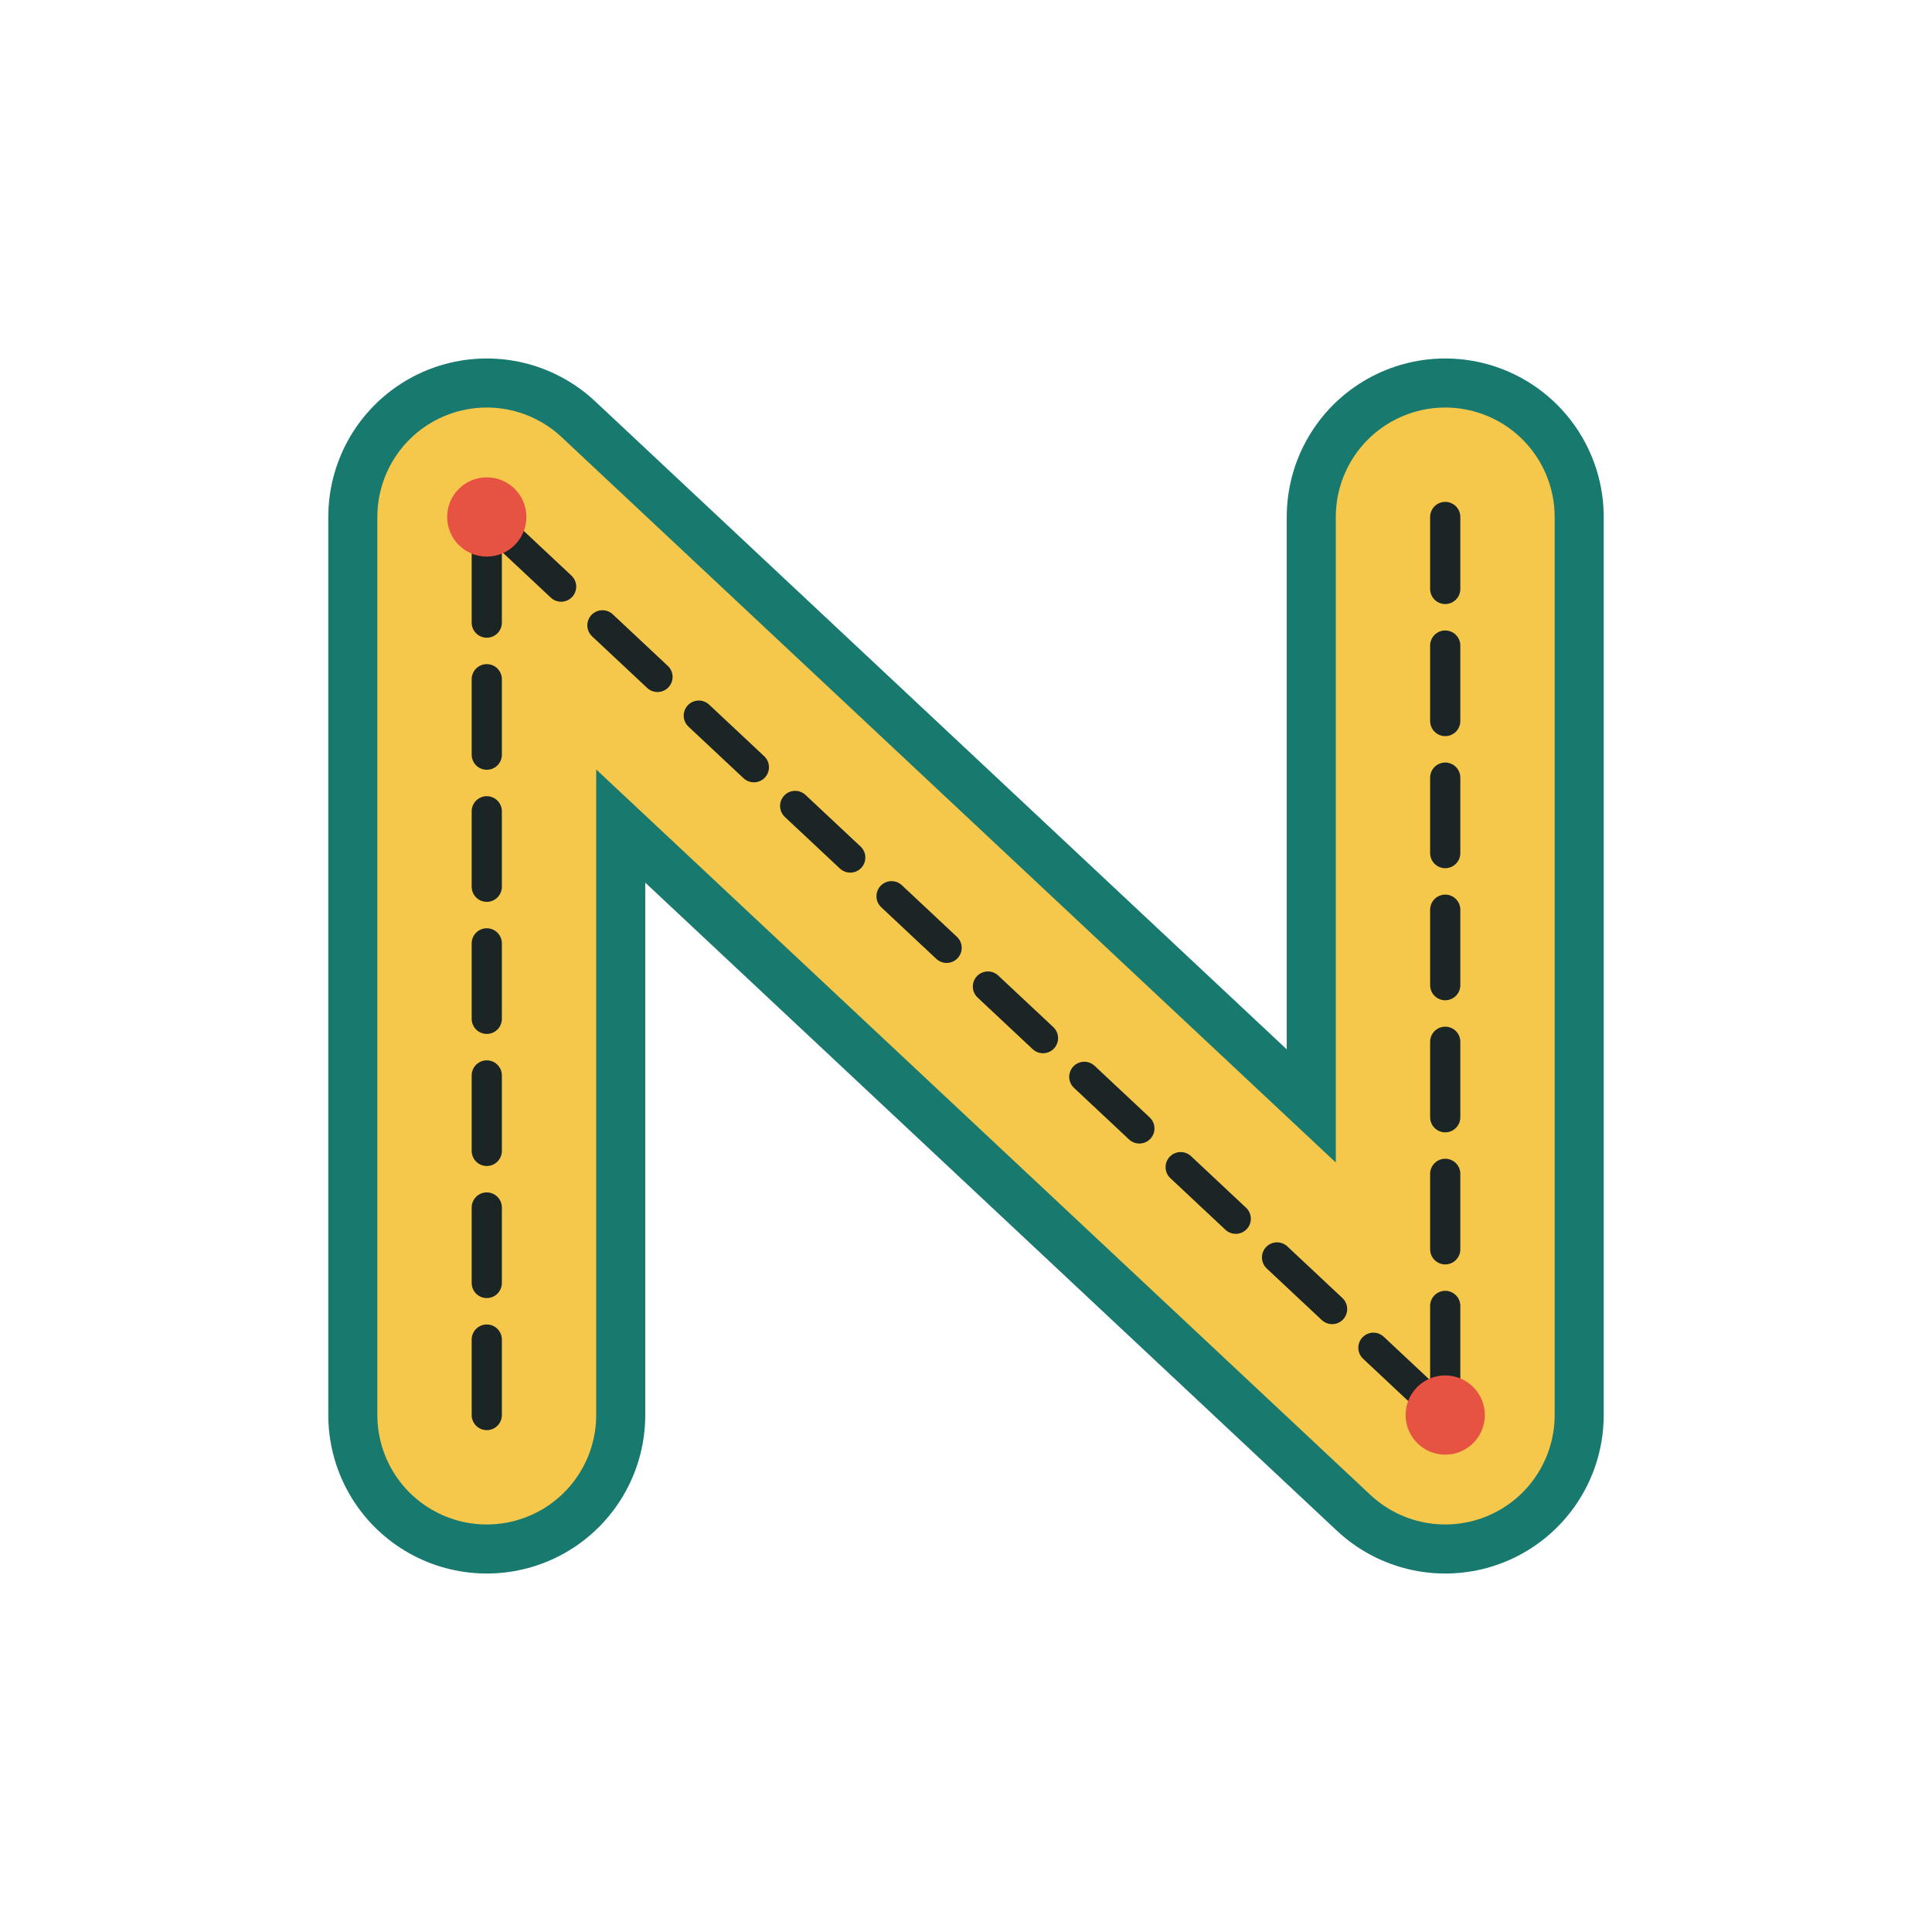
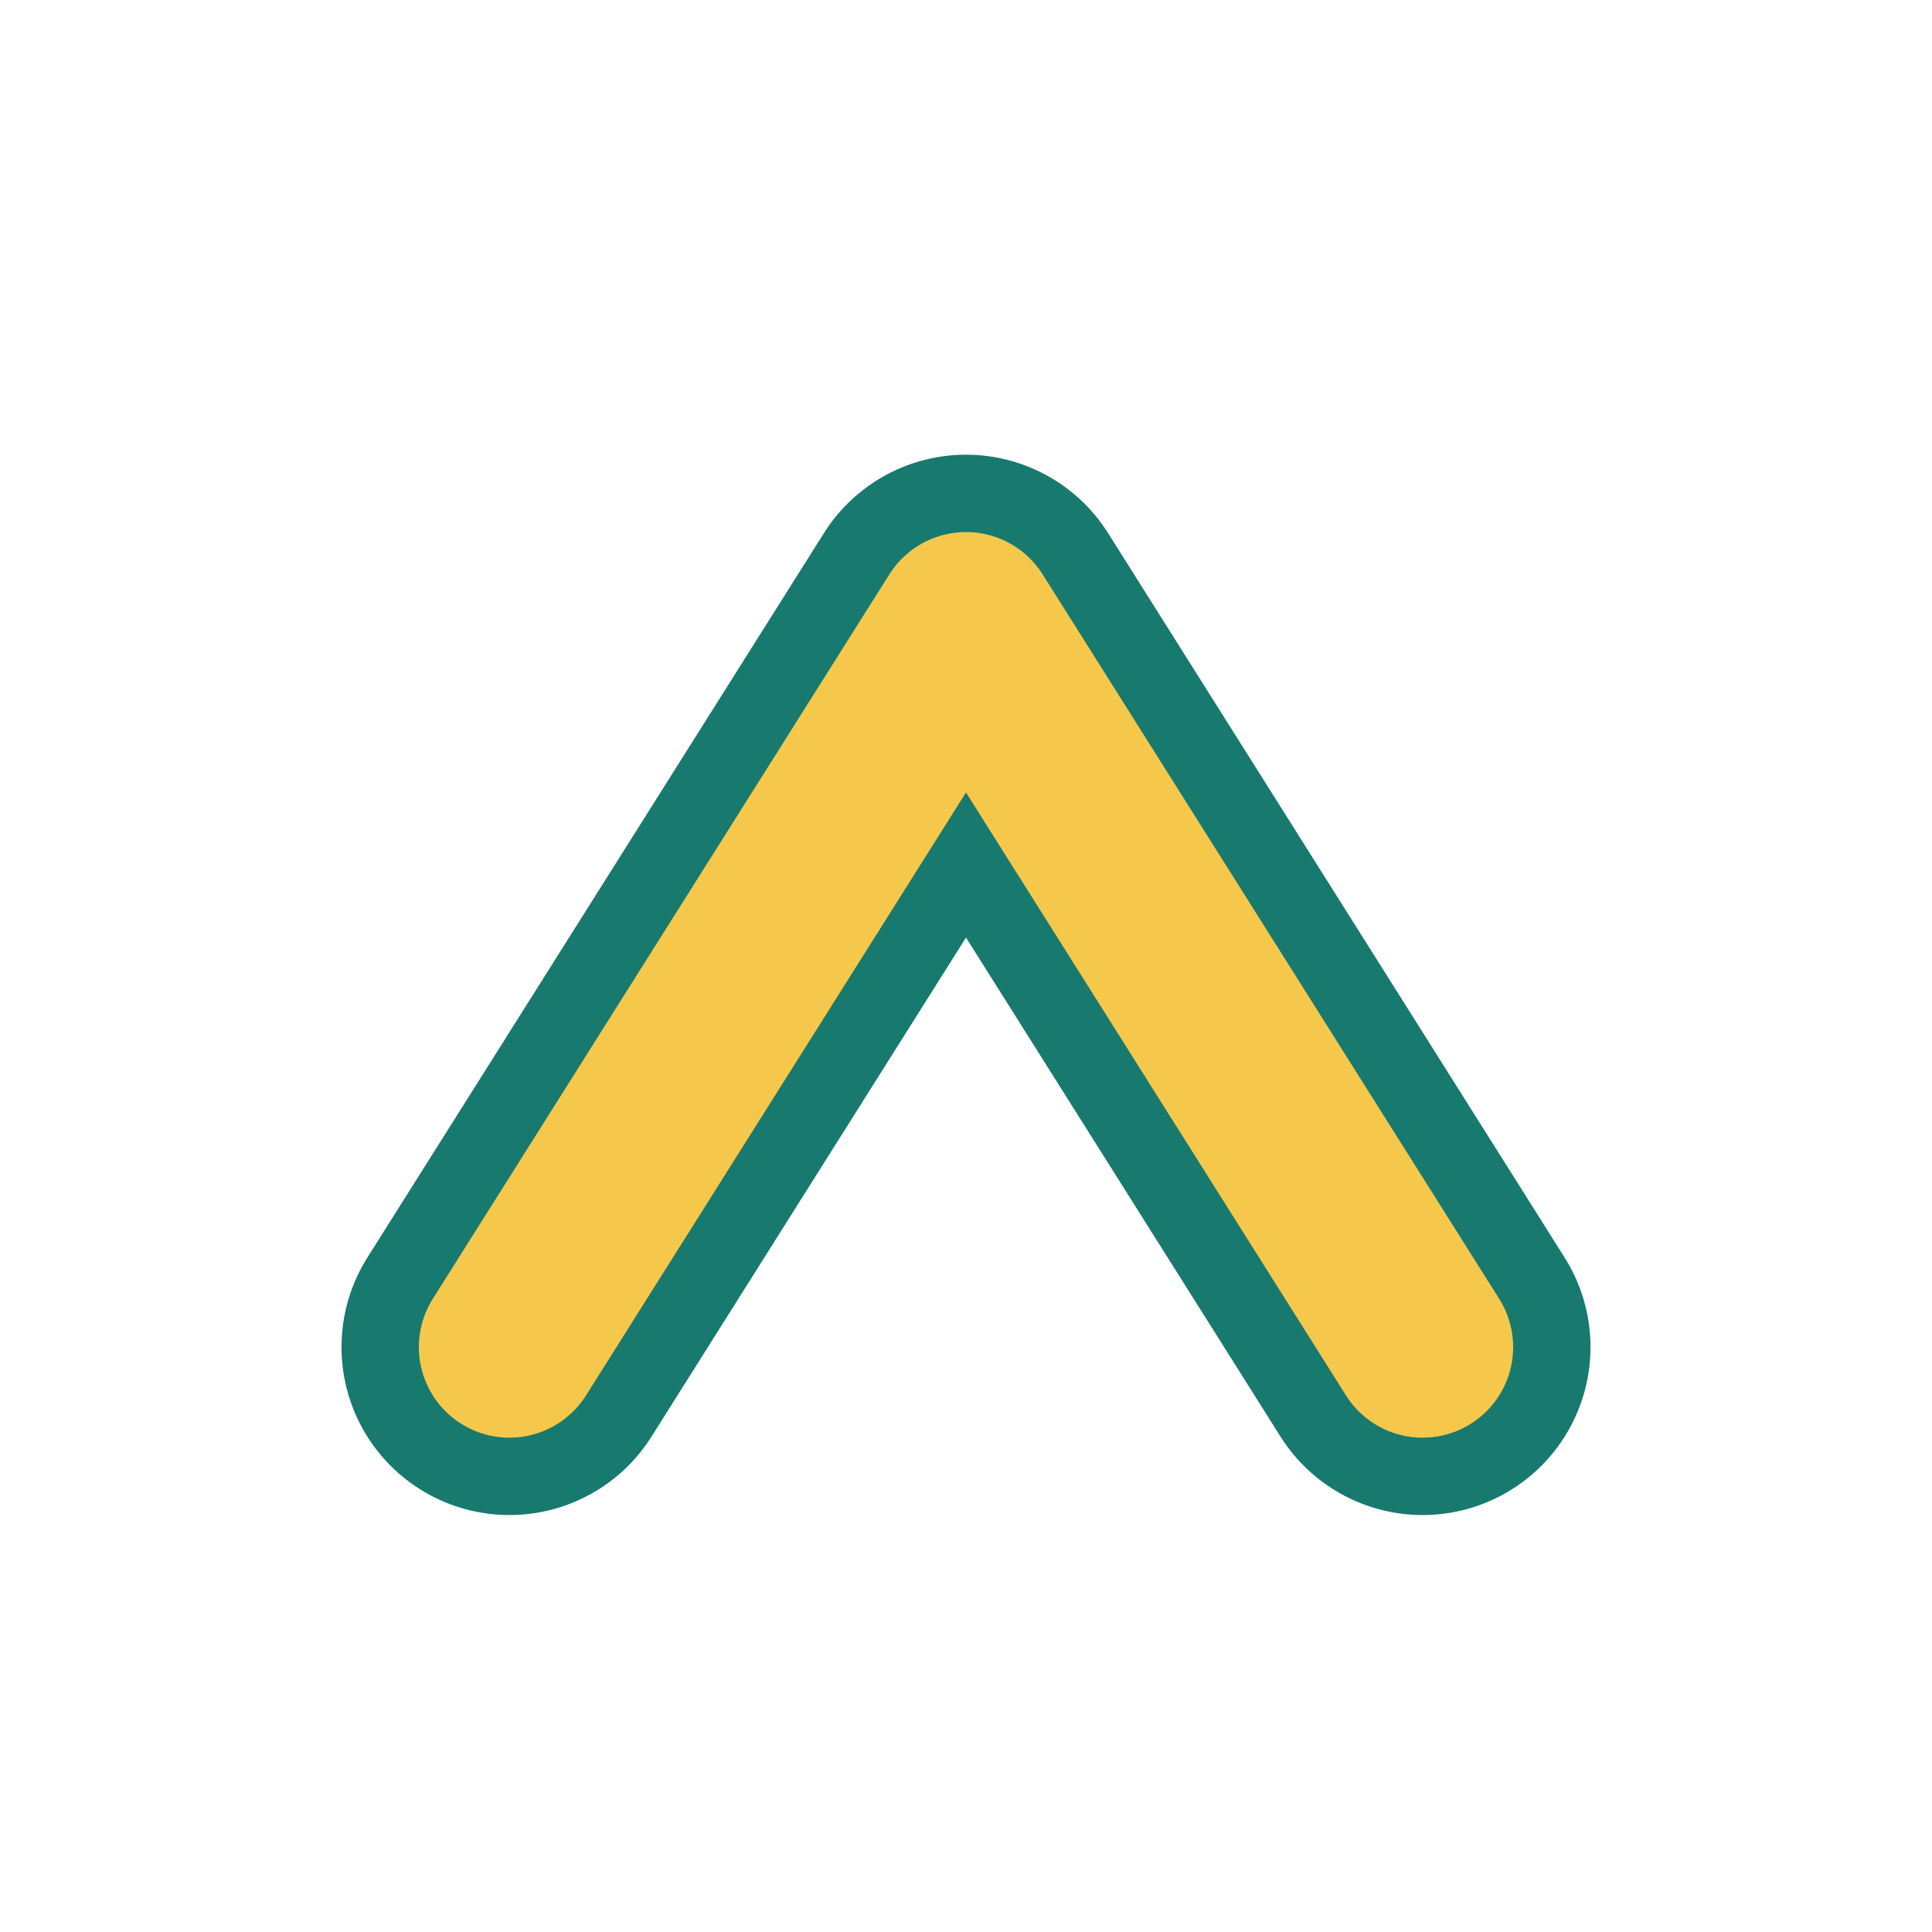
<svg xmlns="http://www.w3.org/2000/svg" width="1024" height="1024" viewBox="0 0 1024 1024" fill="none">
-   <path d="M258 750V274L766 750V274" stroke="#18796F" stroke-width="168" stroke-linecap="round" stroke-linejoin="round" />
-   <path d="M258 750V274L766 750V274" stroke="#F5C84C" stroke-width="116" stroke-linecap="round" stroke-linejoin="round" />
-   <path d="M258 750V274L766 750V274" stroke="#1B2526" stroke-width="16" stroke-linecap="round" stroke-linejoin="round" stroke-dasharray="40 30" />
-   <circle cx="258" cy="274" r="21" fill="#E65342" />
-   <circle cx="766" cy="750" r="21" fill="#E65342" />
+   <path d="M270 714L512 330L754 714" stroke="#18796F" stroke-width="178" stroke-linecap="round" stroke-linejoin="round" />
+   <path d="M270 714L512 330L754 714" stroke="#F5C84C" stroke-width="96" stroke-linecap="round" stroke-linejoin="round" />
</svg>
